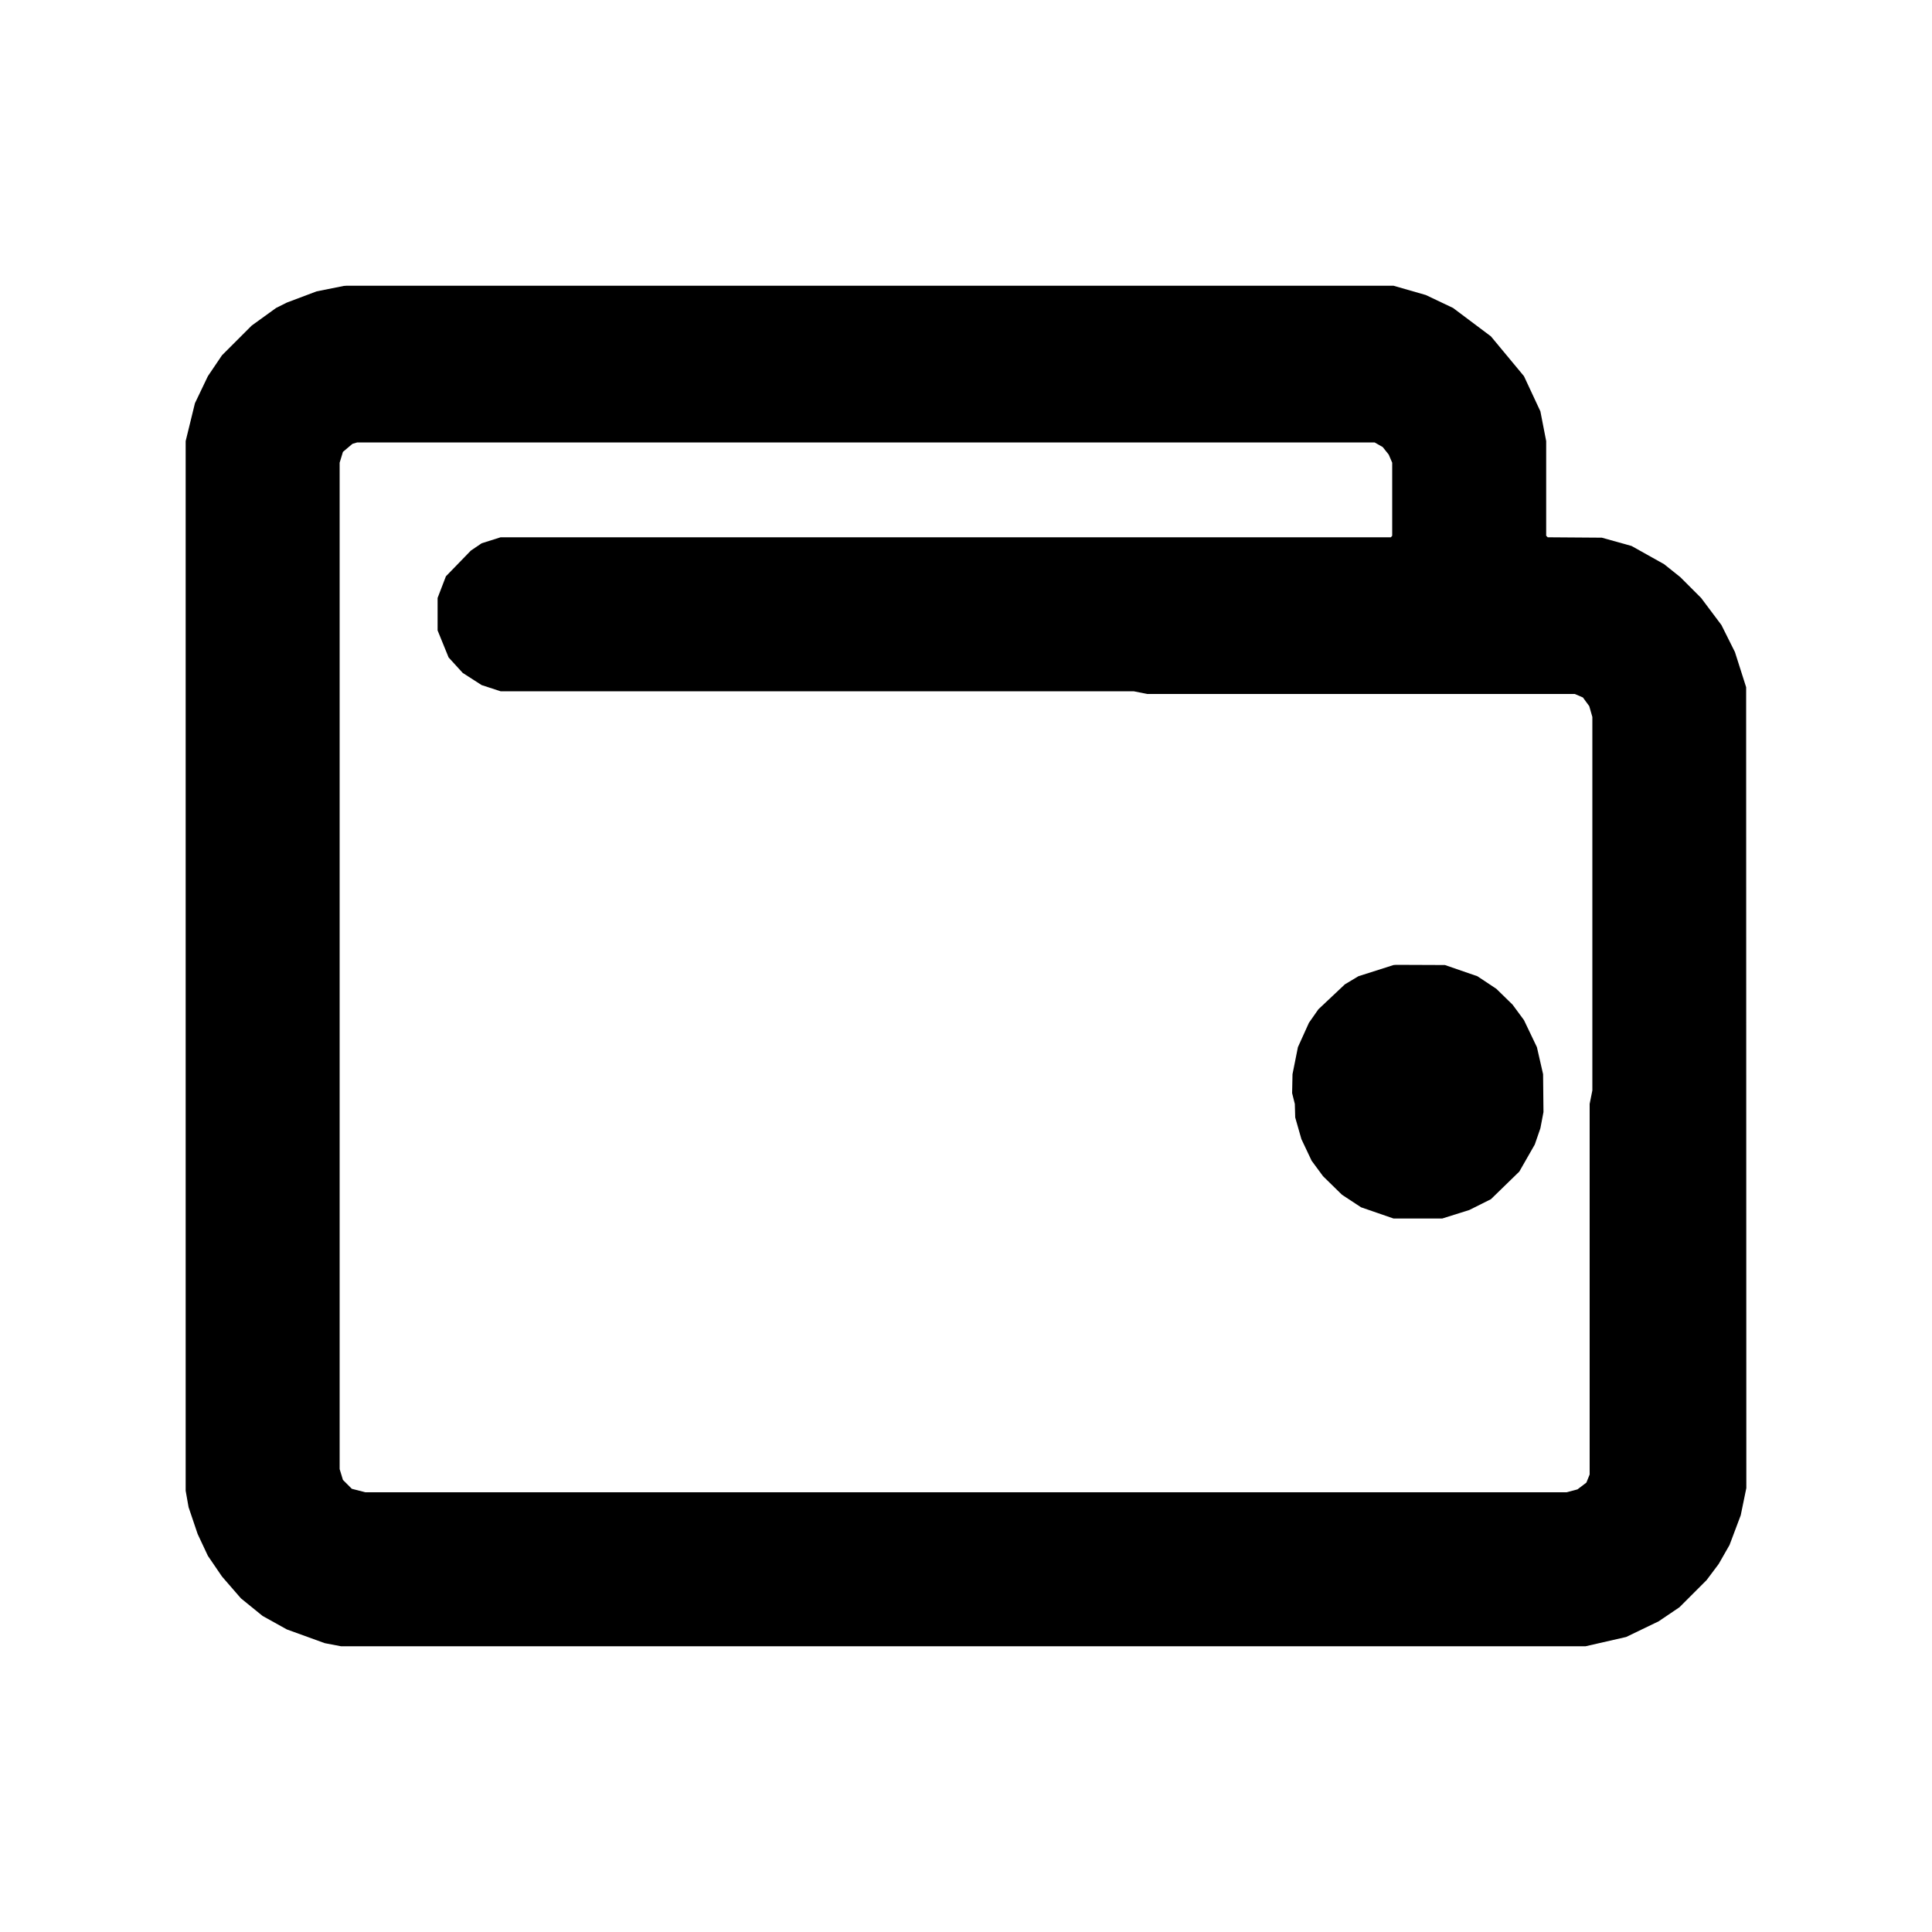
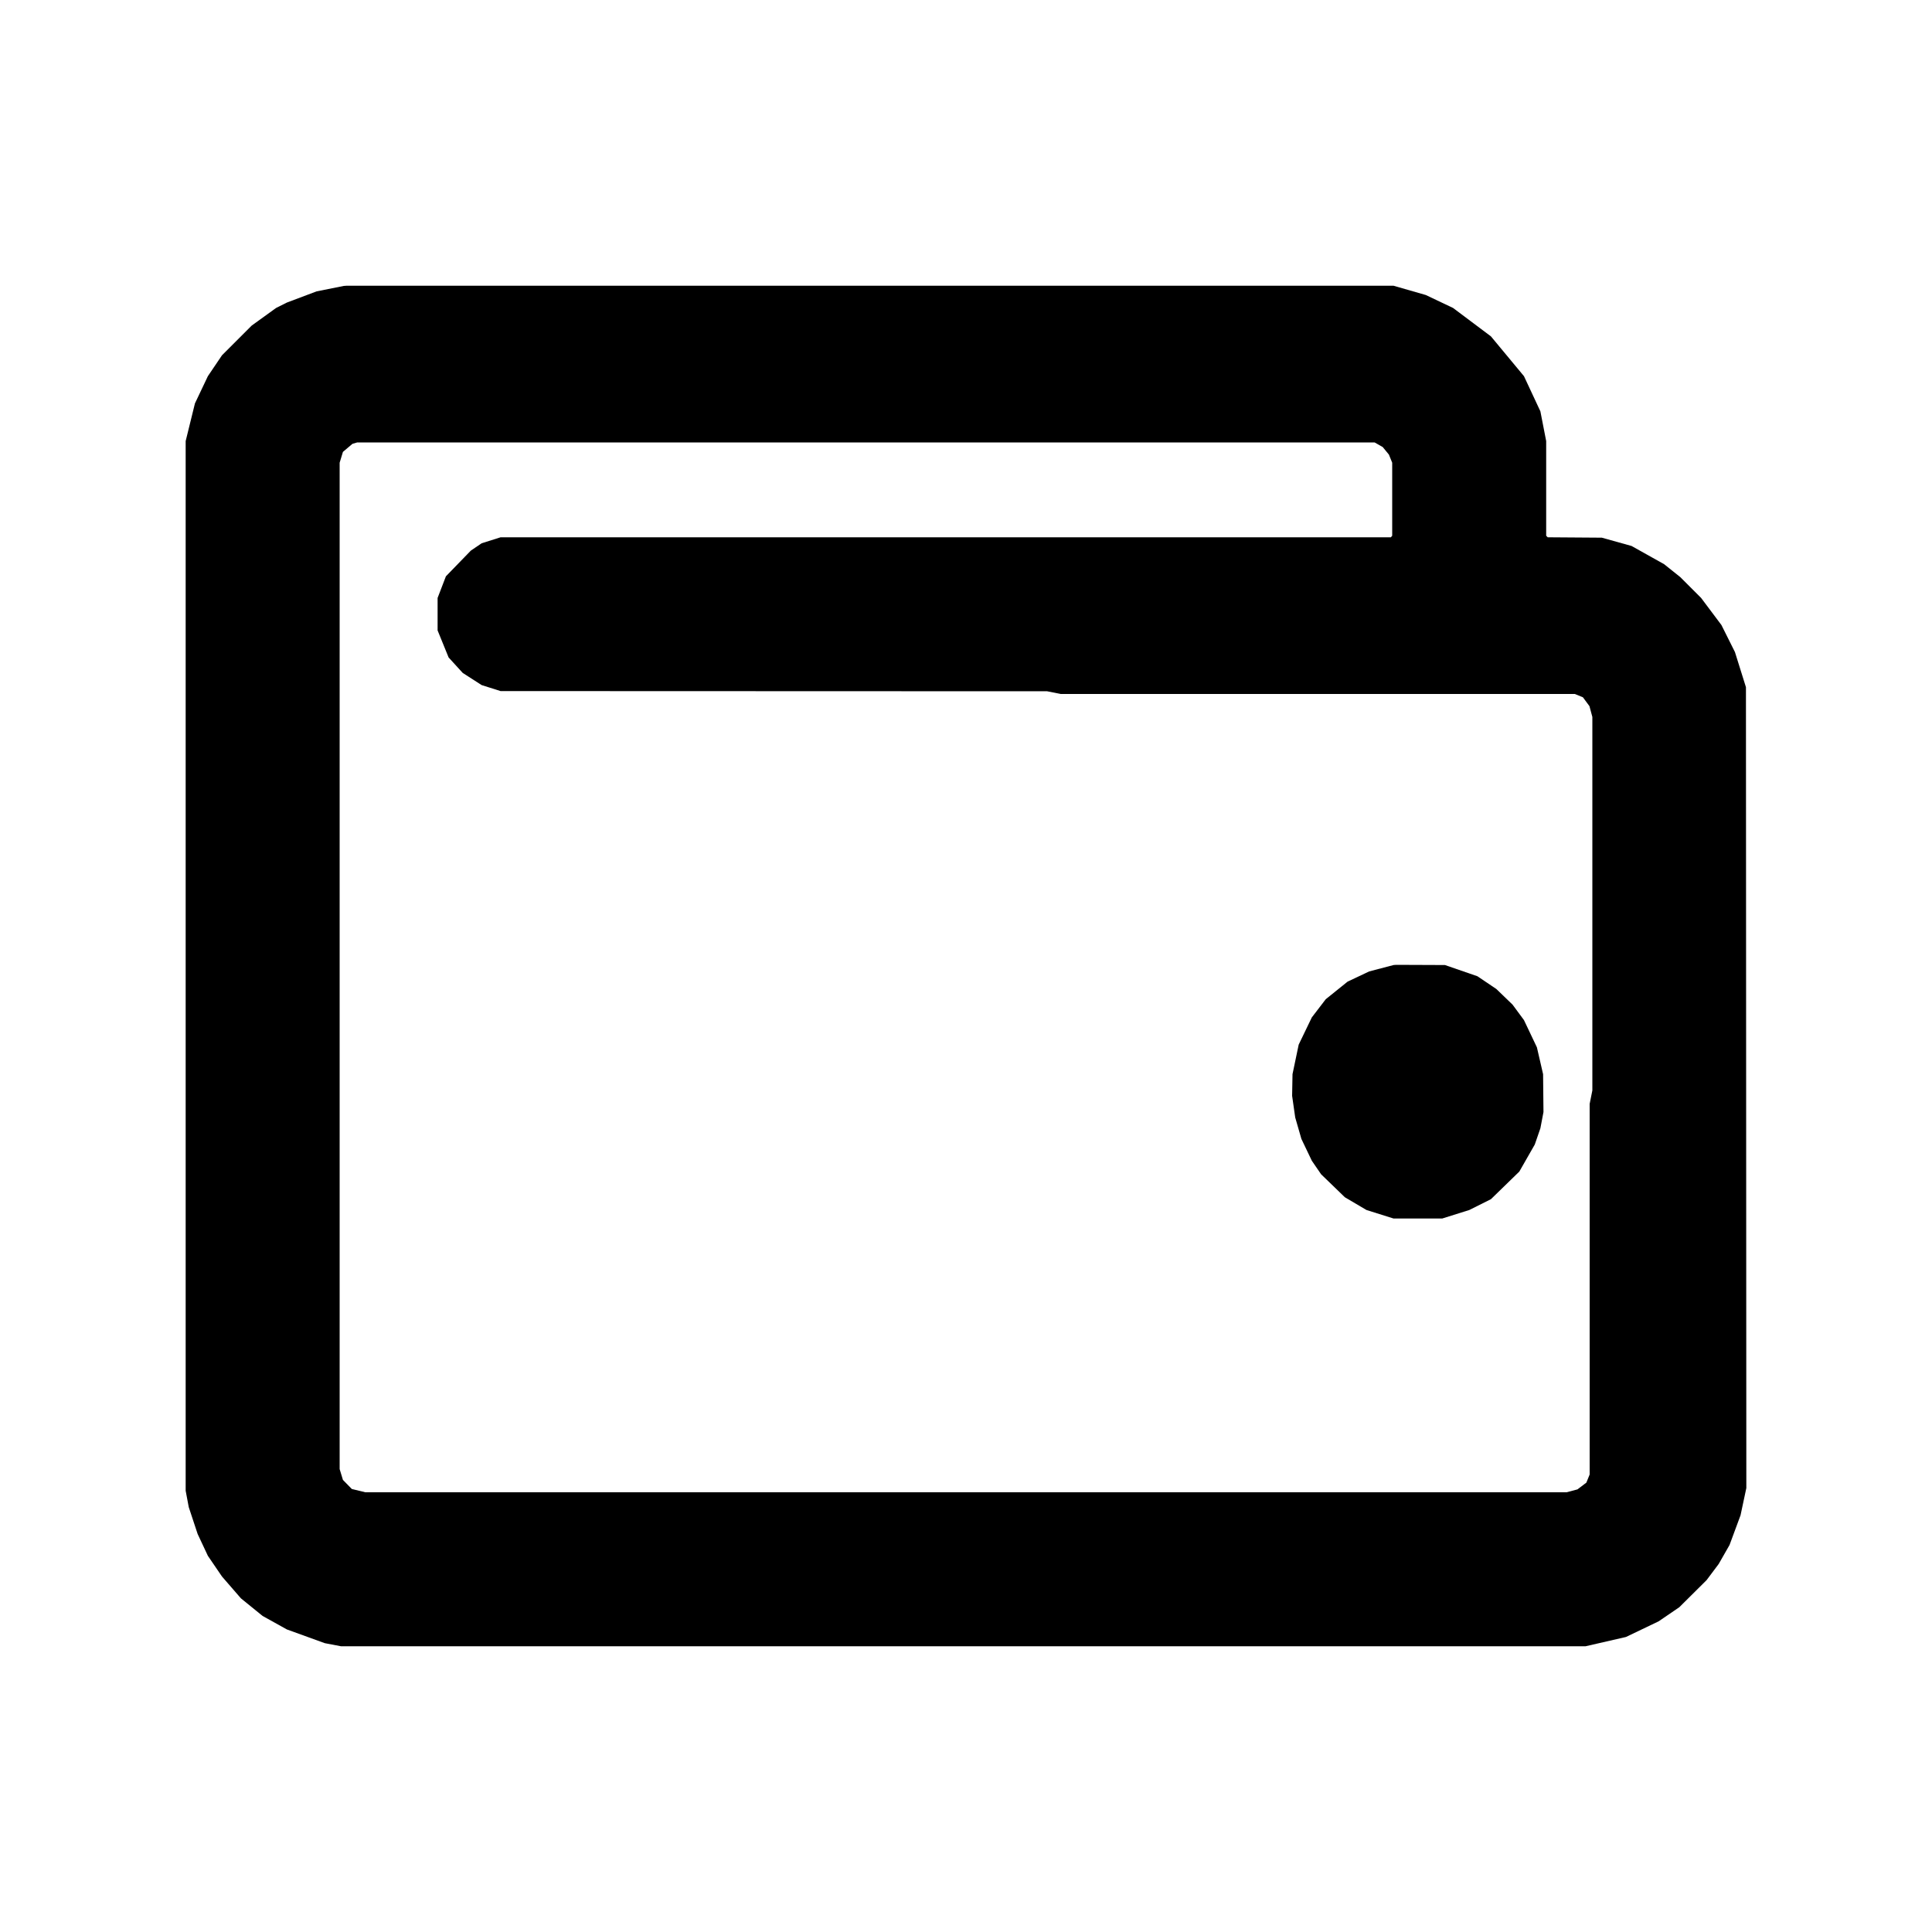
<svg xmlns="http://www.w3.org/2000/svg" width="100" height="100" viewBox="0 0 100 100" fill="#000000" fill-rule="evenodd">
-   <path d="M17.79,14.8 L16.39,15.08 L14.85,15.66 L14.29,15.94 L13.03,16.85 L11.49,18.39 L10.76,19.47 L10.09,20.87 L9.61,22.83 L9.61,77.16 L9.76,78.01 L10.23,79.4 L10.76,80.53 L11.49,81.6 L12.47,82.73 L13.59,83.64 L14.85,84.34 L16.81,85.05 L17.65,85.21 L82.07,85.21 L84.17,84.73 L85.85,83.92 L86.93,83.19 L88.33,81.79 L88.96,80.95 L89.52,79.97 L90.1,78.43 L90.39,77.02 L90.38,35.57 L89.8,33.75 L89.1,32.35 L88.05,30.95 L86.97,29.87 L86.13,29.2 L84.45,28.26 L82.91,27.83 L80.11,27.81 L80.03,27.73 L80.03,22.83 L79.73,21.29 L78.88,19.47 L77.17,17.41 L75.21,15.94 L73.8,15.27 L72.13,14.79 L17.93,14.79 L17.79,14.8 Z M18.25,22.97 L18.49,22.9 L71.15,22.9 L71.57,23.14 L71.88,23.53 L72.06,23.95 L72.06,27.73 L71.99,27.81 L25.91,27.81 L24.93,28.12 L24.37,28.5 L23.08,29.83 L22.65,30.95 L22.65,32.63 L23.22,34.03 L23.95,34.83 L24.93,35.46 L25.91,35.78 L58.68,35.78 L59.38,35.92 L81.51,35.92 L81.93,36.1 L82.26,36.55 L82.42,37.11 L82.42,56.44 L82.28,57.14 L82.28,76.32 L82.11,76.74 L81.65,77.09 L81.09,77.24 L18.91,77.24 L18.21,77.06 L17.75,76.6 L17.58,76.04 L17.58,23.95 L17.75,23.39 L18.21,23 L18.25,22.97 Z M72.13,49.95 L70.31,50.53 L69.61,50.95 L68.24,52.24 L67.75,52.94 L67.18,54.2 L66.9,55.6 L66.88,56.58 L67.02,57.14 L67.04,57.84 L67.36,58.96 L67.89,60.08 L68.48,60.88 L69.46,61.84 L70.45,62.49 L72.13,63.07 L74.65,63.07 L76.05,62.63 L77.17,62.07 L78.64,60.64 L79.44,59.24 L79.73,58.4 L79.89,57.56 L79.87,55.6 L79.55,54.2 L78.88,52.8 L78.29,52 L77.45,51.18 L76.47,50.53 L74.79,49.95 L72.27,49.94 L72.13,49.95 Z" />
+   <path d="M17.79,14.8 L16.39,15.08 L14.85,15.66 L14.29,15.94 L13.03,16.85 L11.49,18.39 L10.76,19.47 L10.09,20.88 L9.61,22.83 L9.61,77.16 L9.77,78.01 L10.23,79.4 L10.76,80.53 L11.49,81.6 L12.47,82.73 L13.59,83.64 L14.85,84.34 L16.81,85.05 L17.65,85.21 L82.07,85.21 L84.16,84.73 L85.85,83.92 L86.92,83.19 L88.33,81.79 L88.96,80.95 L89.52,79.97 L90.09,78.43 L90.39,77.02 L90.37,35.57 L89.8,33.75 L89.1,32.35 L88.05,30.95 L86.97,29.87 L86.13,29.2 L84.45,28.26 L82.91,27.83 L80.11,27.81 L80.03,27.73 L80.03,22.83 L79.73,21.29 L78.88,19.47 L77.17,17.41 L75.21,15.94 L73.8,15.27 L72.13,14.79 L17.93,14.79 L17.79,14.8 Z M18.25,22.97 L18.49,22.9 L71.15,22.9 L71.57,23.14 L71.89,23.53 L72.06,23.95 L72.06,27.73 L71.99,27.81 L25.91,27.81 L24.93,28.12 L24.37,28.5 L23.08,29.83 L22.65,30.95 L22.65,32.63 L23.22,34.03 L23.95,34.83 L24.93,35.46 L25.91,35.77 L54.2,35.78 L54.9,35.92 L81.51,35.92 L81.93,36.09 L82.27,36.55 L82.42,37.11 L82.42,56.44 L82.28,57.14 L82.28,76.32 L82.11,76.74 L81.65,77.09 L81.09,77.24 L18.91,77.24 L18.21,77.07 L17.75,76.6 L17.58,76.04 L17.58,23.95 L17.75,23.39 L18.21,23 L18.25,22.97 Z M72.13,49.95 L70.87,50.28 L69.75,50.81 L68.62,51.72 L67.9,52.66 L67.22,54.07 L66.9,55.6 L66.88,56.72 L67.04,57.84 L67.36,58.95 L67.9,60.08 L68.38,60.78 L69.61,61.97 L70.73,62.63 L72.13,63.07 L74.65,63.07 L76.05,62.63 L77.17,62.07 L78.64,60.64 L79.44,59.24 L79.73,58.4 L79.89,57.56 L79.87,55.6 L79.55,54.21 L78.88,52.8 L78.29,52 L77.45,51.19 L76.47,50.53 L74.79,49.95 L72.27,49.94 L72.13,49.95 Z" />
</svg>
